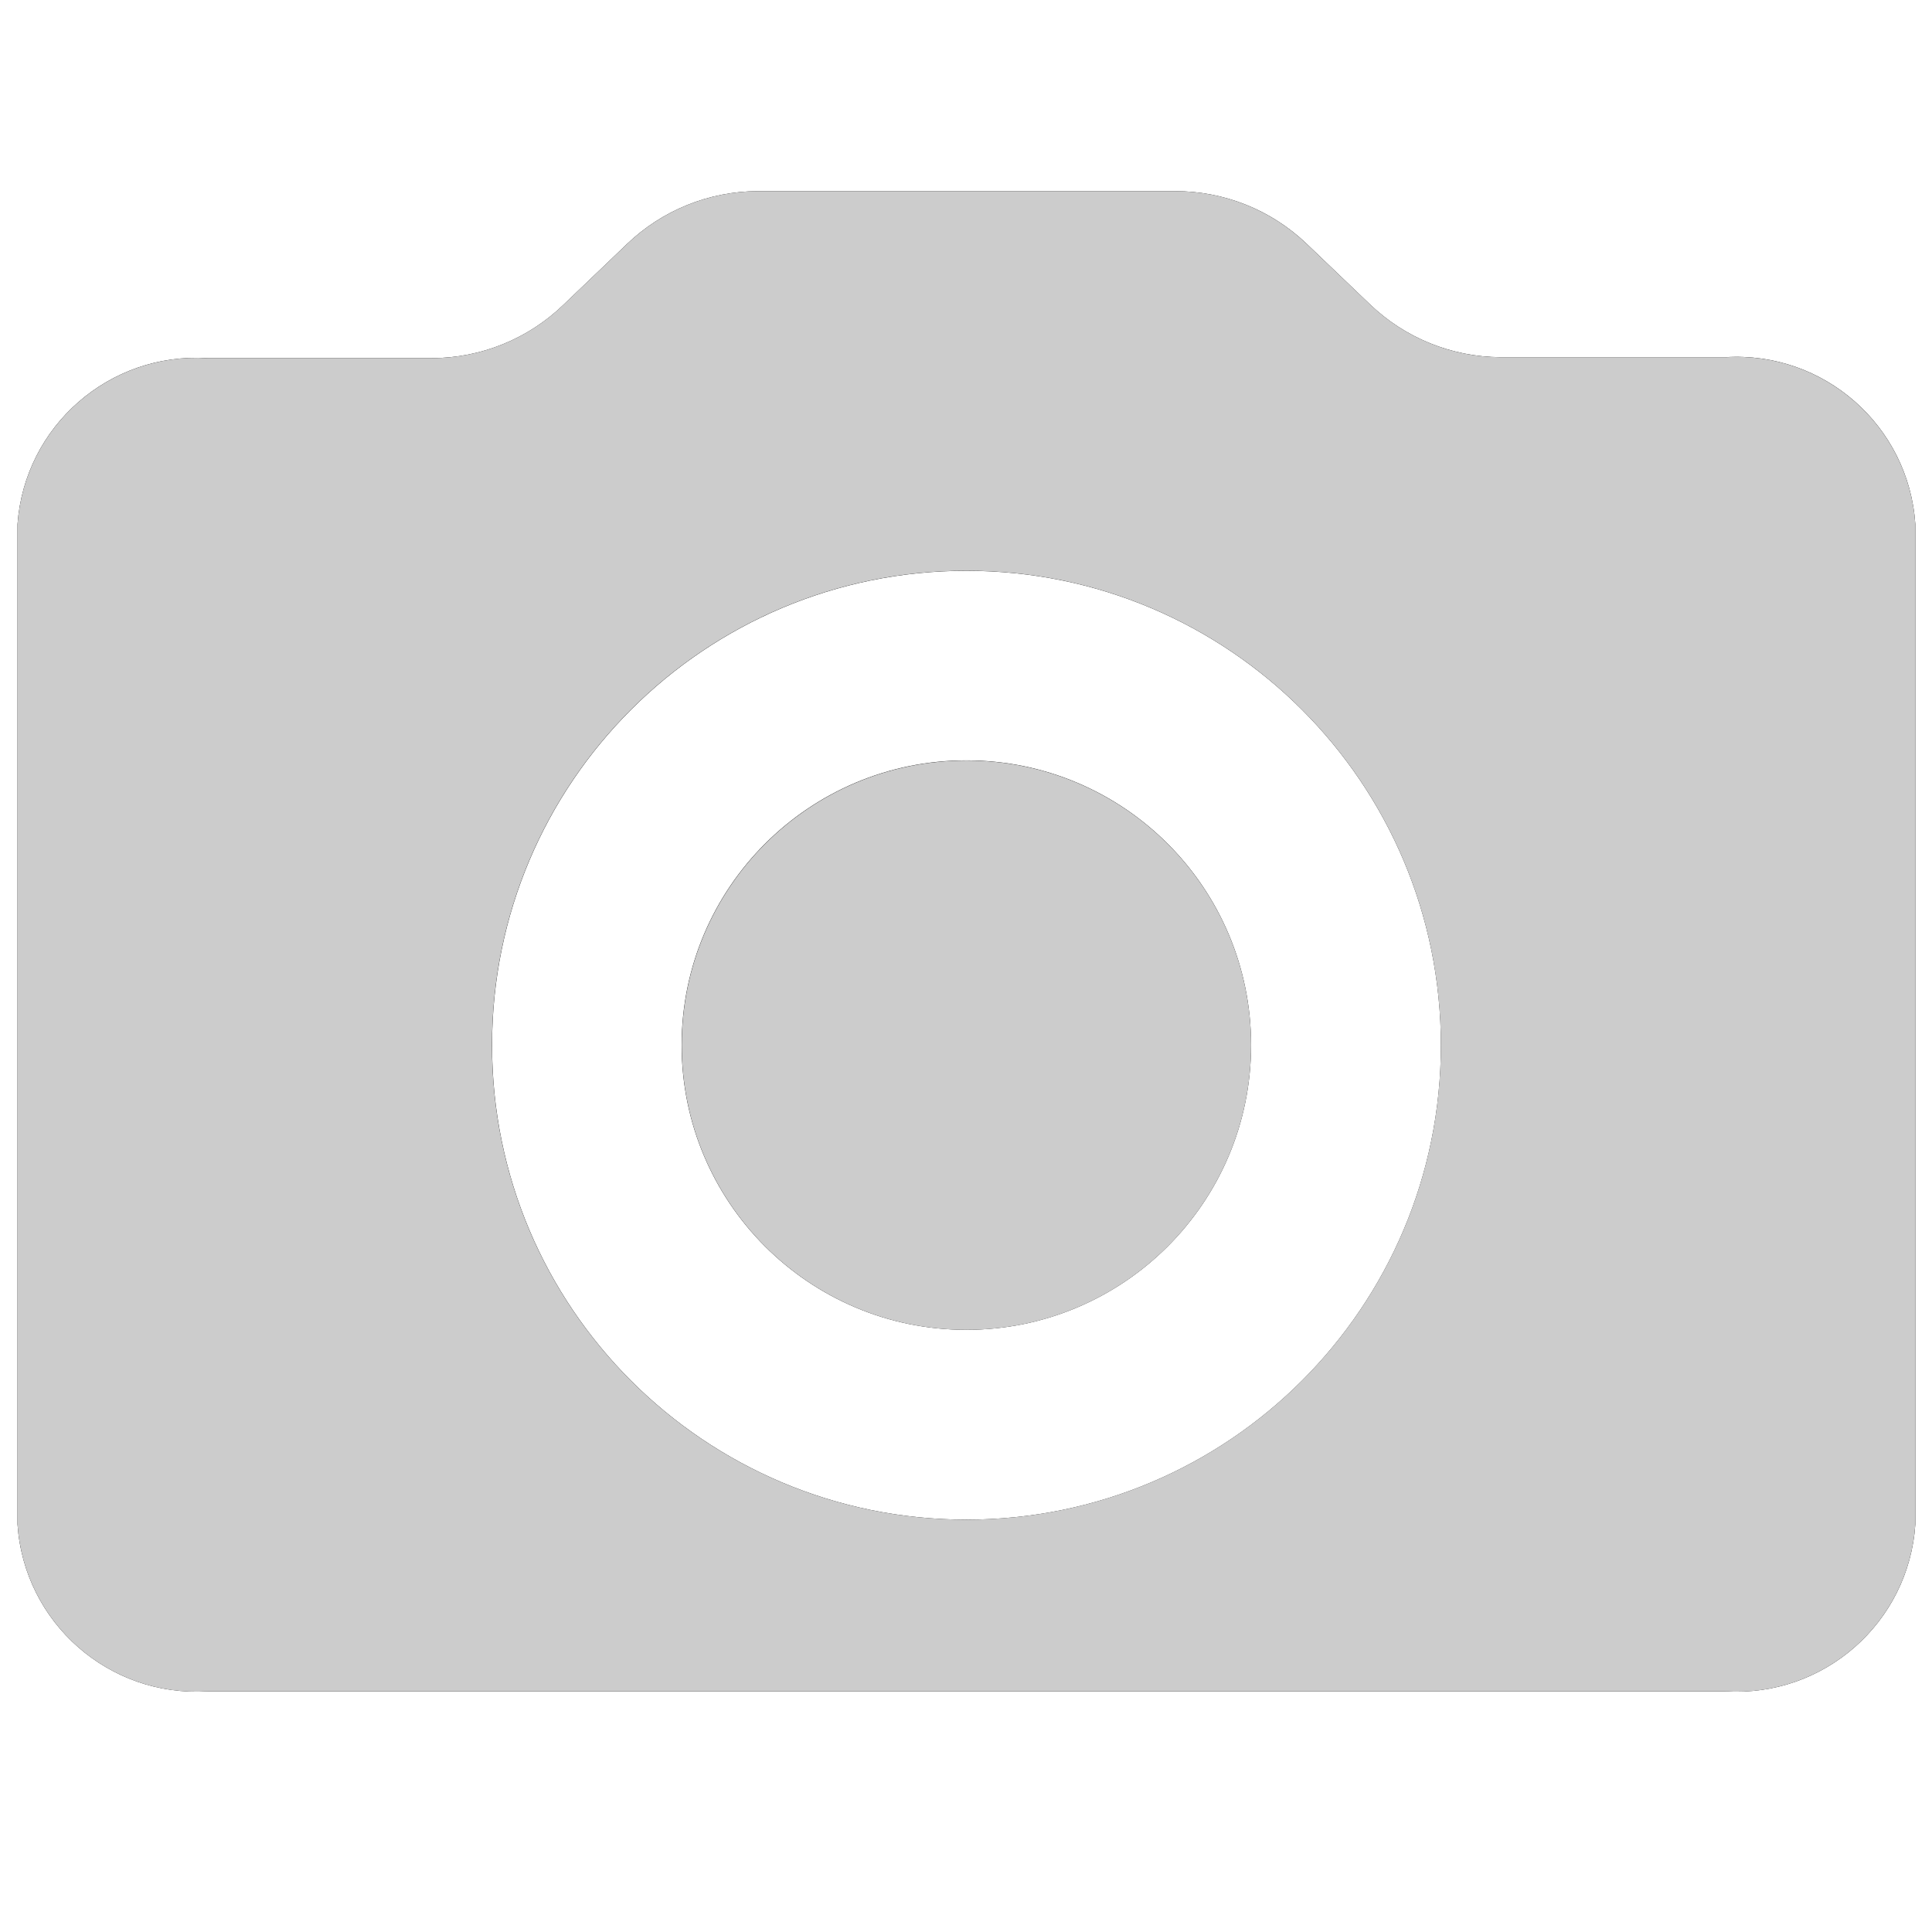
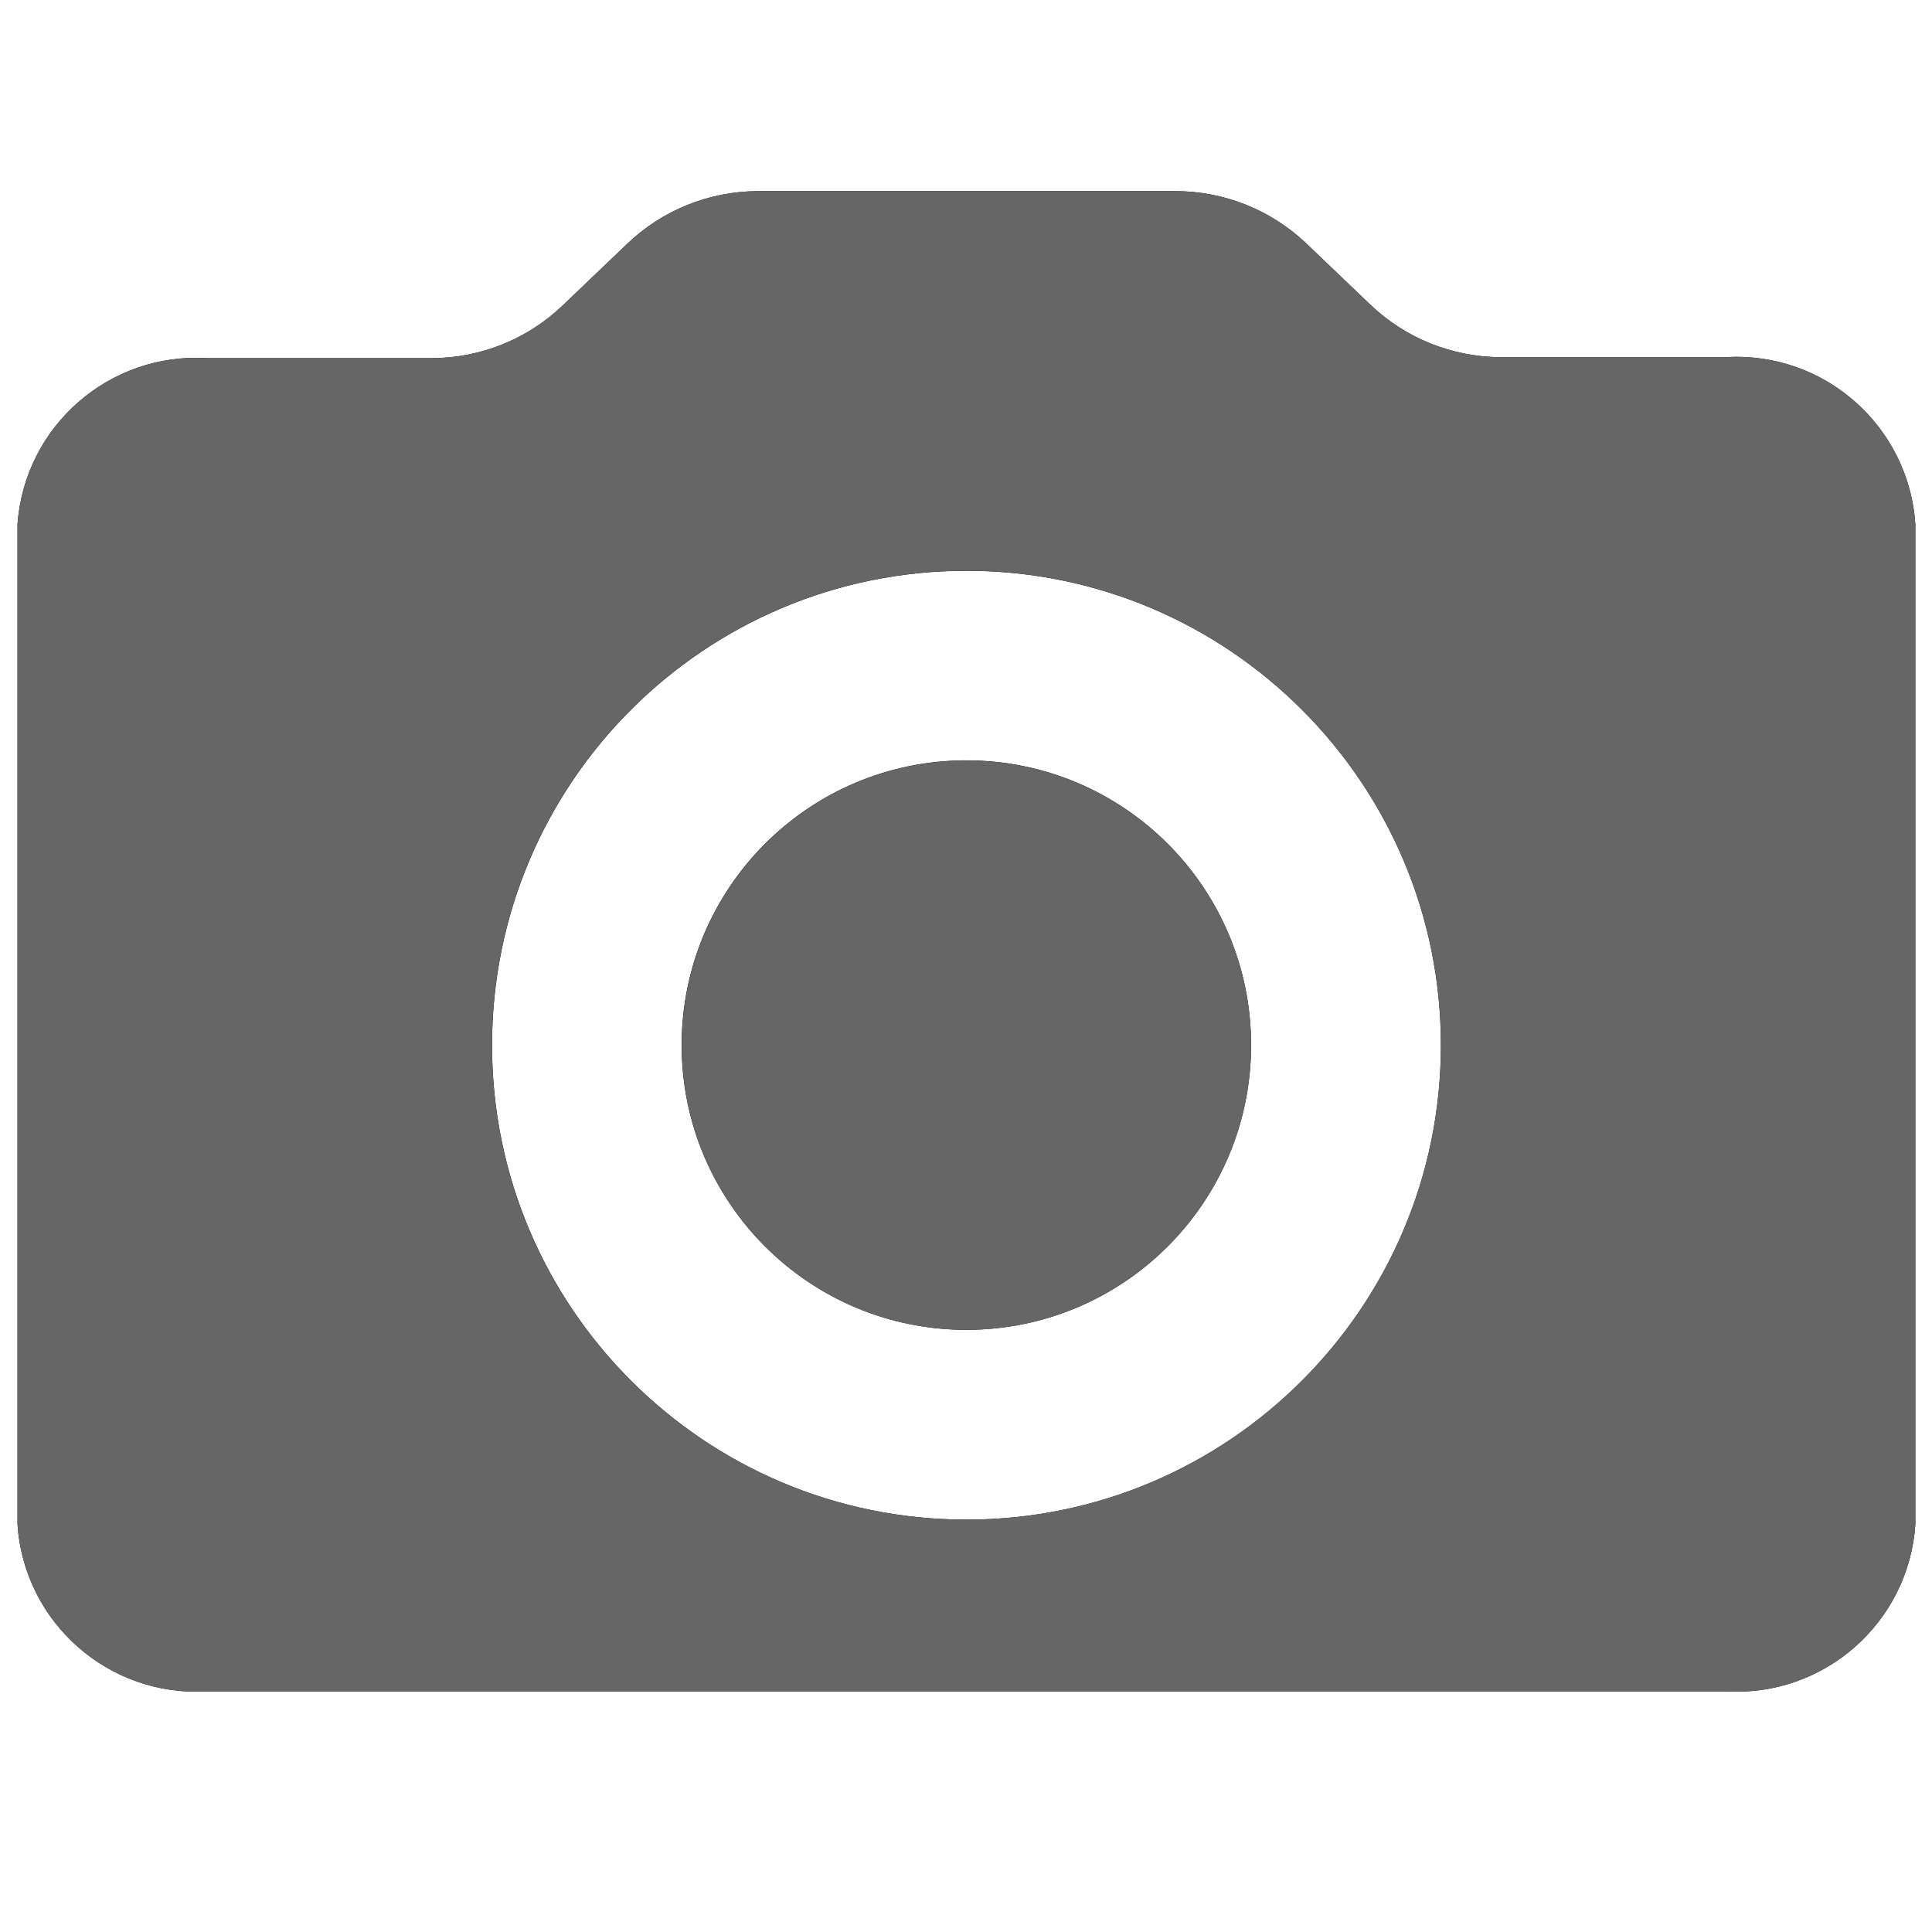
<svg xmlns="http://www.w3.org/2000/svg" width="16" height="16" viewBox="0 0 16 16" version="1.1" id="svg15">
  <defs id="defs5">
    <clipPath id="a">
      <path d="m 13,11 a 3,3 0 1 0 -3,3 3,3 0 0 0 3,-3 z m -3,5 a 5,5 0 1 1 5,-5 5,5 0 0 1 -5,5 z M 6.42,2.56 5.75,3.2 A 2,2 0 0 1 4.37,3.76 H 2 A 1.89,1.89 0 0 0 0,5.51 v 10.54 a 1.89,1.89 0 0 0 2,1.76 h 16 a 1.89,1.89 0 0 0 2,-1.76 V 5.51 A 1.89,1.89 0 0 0 18,3.75 H 15.63 A 2,2 0 0 1 14.25,3.19 L 13.58,2.55 A 2,2 0 0 0 12.2,2 H 7.8 A 2,2 0 0 0 6.42,2.56 Z" clip-rule="evenodd" id="path2" />
    </clipPath>
  </defs>
  <path fill-rule="evenodd" d="M 10.361,8.656 A 2.358,2.358 0 1 0 8.003,11.013 2.358,2.358 0 0 0 10.361,8.656 Z M 8.003,12.585 A 3.929,3.929 0 1 1 11.933,8.656 3.929,3.929 0 0 1 8.003,12.585 Z M 5.19,2.023 4.664,2.526 A 1.572,1.572 0 0 1 3.579,2.966 H 1.717 A 1.485,1.485 0 0 0 0.145,4.341 v 8.283 a 1.485,1.485 0 0 0 1.572,1.383 H 14.29 a 1.485,1.485 0 0 0 1.572,-1.383 V 4.341 A 1.485,1.485 0 0 0 14.29,2.958 H 12.428 A 1.572,1.572 0 0 1 11.343,2.518 L 10.817,2.015 A 1.572,1.572 0 0 0 9.732,1.583 H 6.275 A 1.572,1.572 0 0 0 5.19,2.023 Z" id="path9" style="stroke-width:0.786" />
-   <g clip-path="url(#a)" id="g13" style="fill:#cccccc" transform="matrix(0.7858472,0,0,0.7858472,0.145,0.01130685)">
-     <path d="M 0,0 H 20 V 20 H 0 Z" id="path11" style="fill:#cccccc" />
+   <g clip-path="url(#a)" id="g13" style="fill:#666666;fill-opacity:1" transform="matrix(0.7858472,0,0,0.7858472,0.145,0.01130685)">
+     <path d="M 0,0 H 20 V 20 H 0 Z" id="path11" style="fill:#666666;fill-opacity:1" />
  </g>
</svg>
